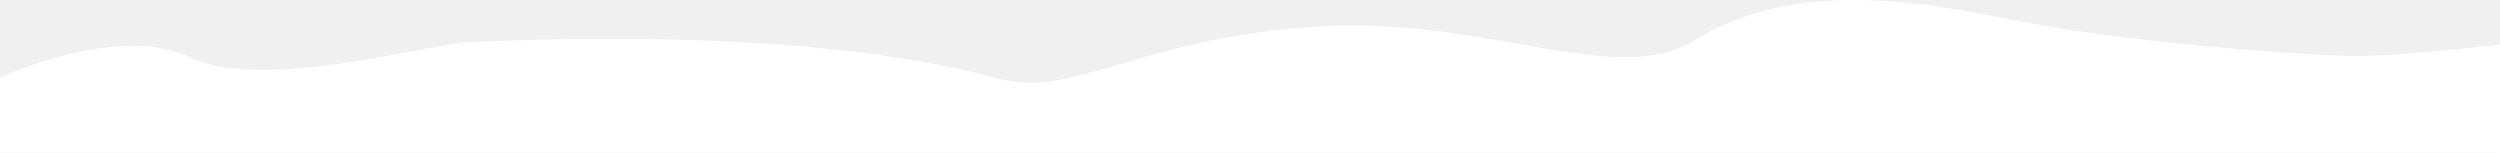
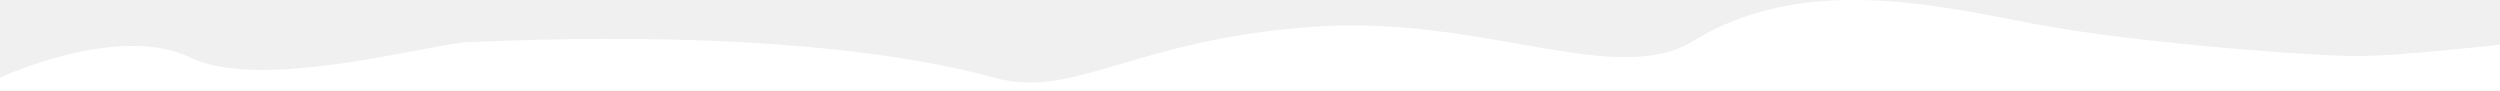
- <svg xmlns="http://www.w3.org/2000/svg" viewBox="0 0 1366 83.41">
+ <svg xmlns="http://www.w3.org/2000/svg" viewBox="0 0 1366 49.41">
  <defs>
    <style>.cls-1{fill:#fff;}</style>
  </defs>
  <g id="Layer_2" data-name="Layer 2">
    <g id="Layer_25" data-name="Layer 25">
-       <path class="cls-1" d="M0,42.41s64.79-30,103.89-11,131.78-7.7,152-8.36S437,13.41,543.7,42.54c43.58,11.9,76.47-21.42,175.29-28,92-6.13,163.77,33.79,206.22,7.83,58.79-36,129.39-20.3,184.59-9.63s155.94,18.15,179.57,17.91S1366,24.41,1366,24.41v59H0Z" />
+       <path class="cls-1" d="M0,42.41s64.79-30,103.89-11,131.78-7.7,152-8.36S437,13.41,543.7,42.54c43.58,11.9,76.47-21.42,175.29-28,92-6.13,163.77,33.79,206.22,7.83,58.79-36,129.39-20.3,184.59-9.63s155.94,18.15,179.57,17.91S1366,24.41,1366,24.41v25H0Z" />
    </g>
  </g>
</svg>
